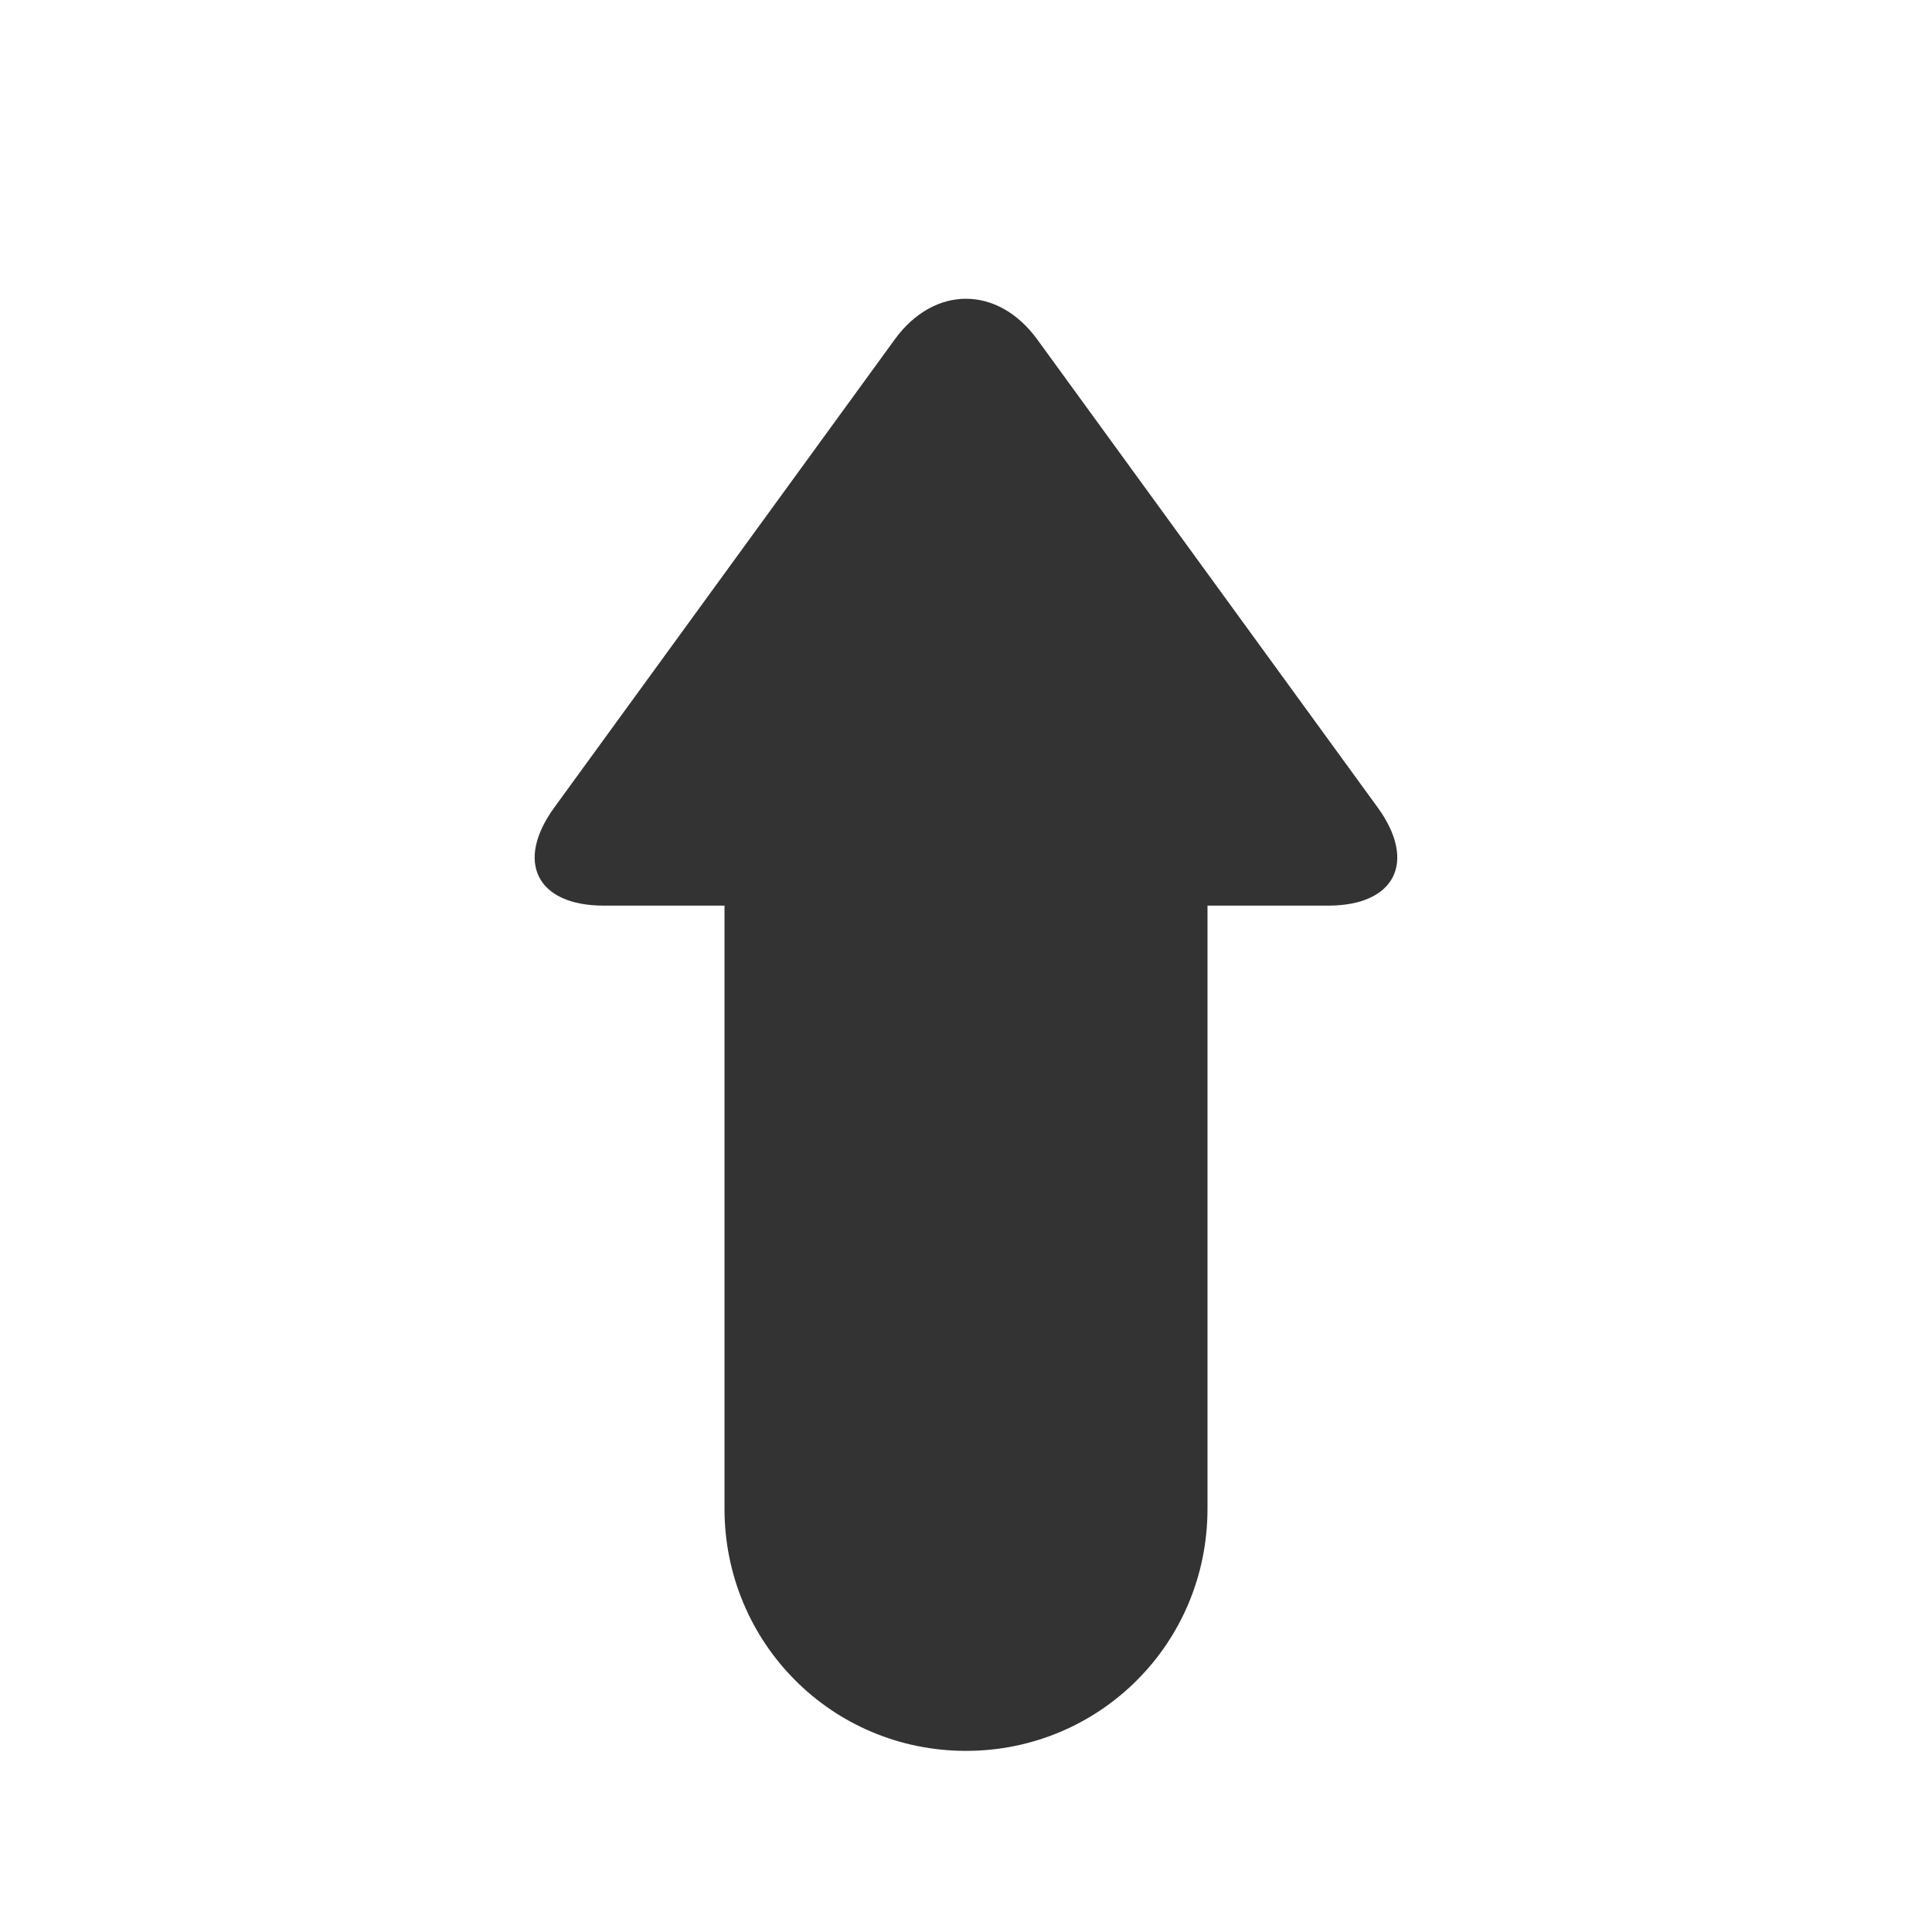
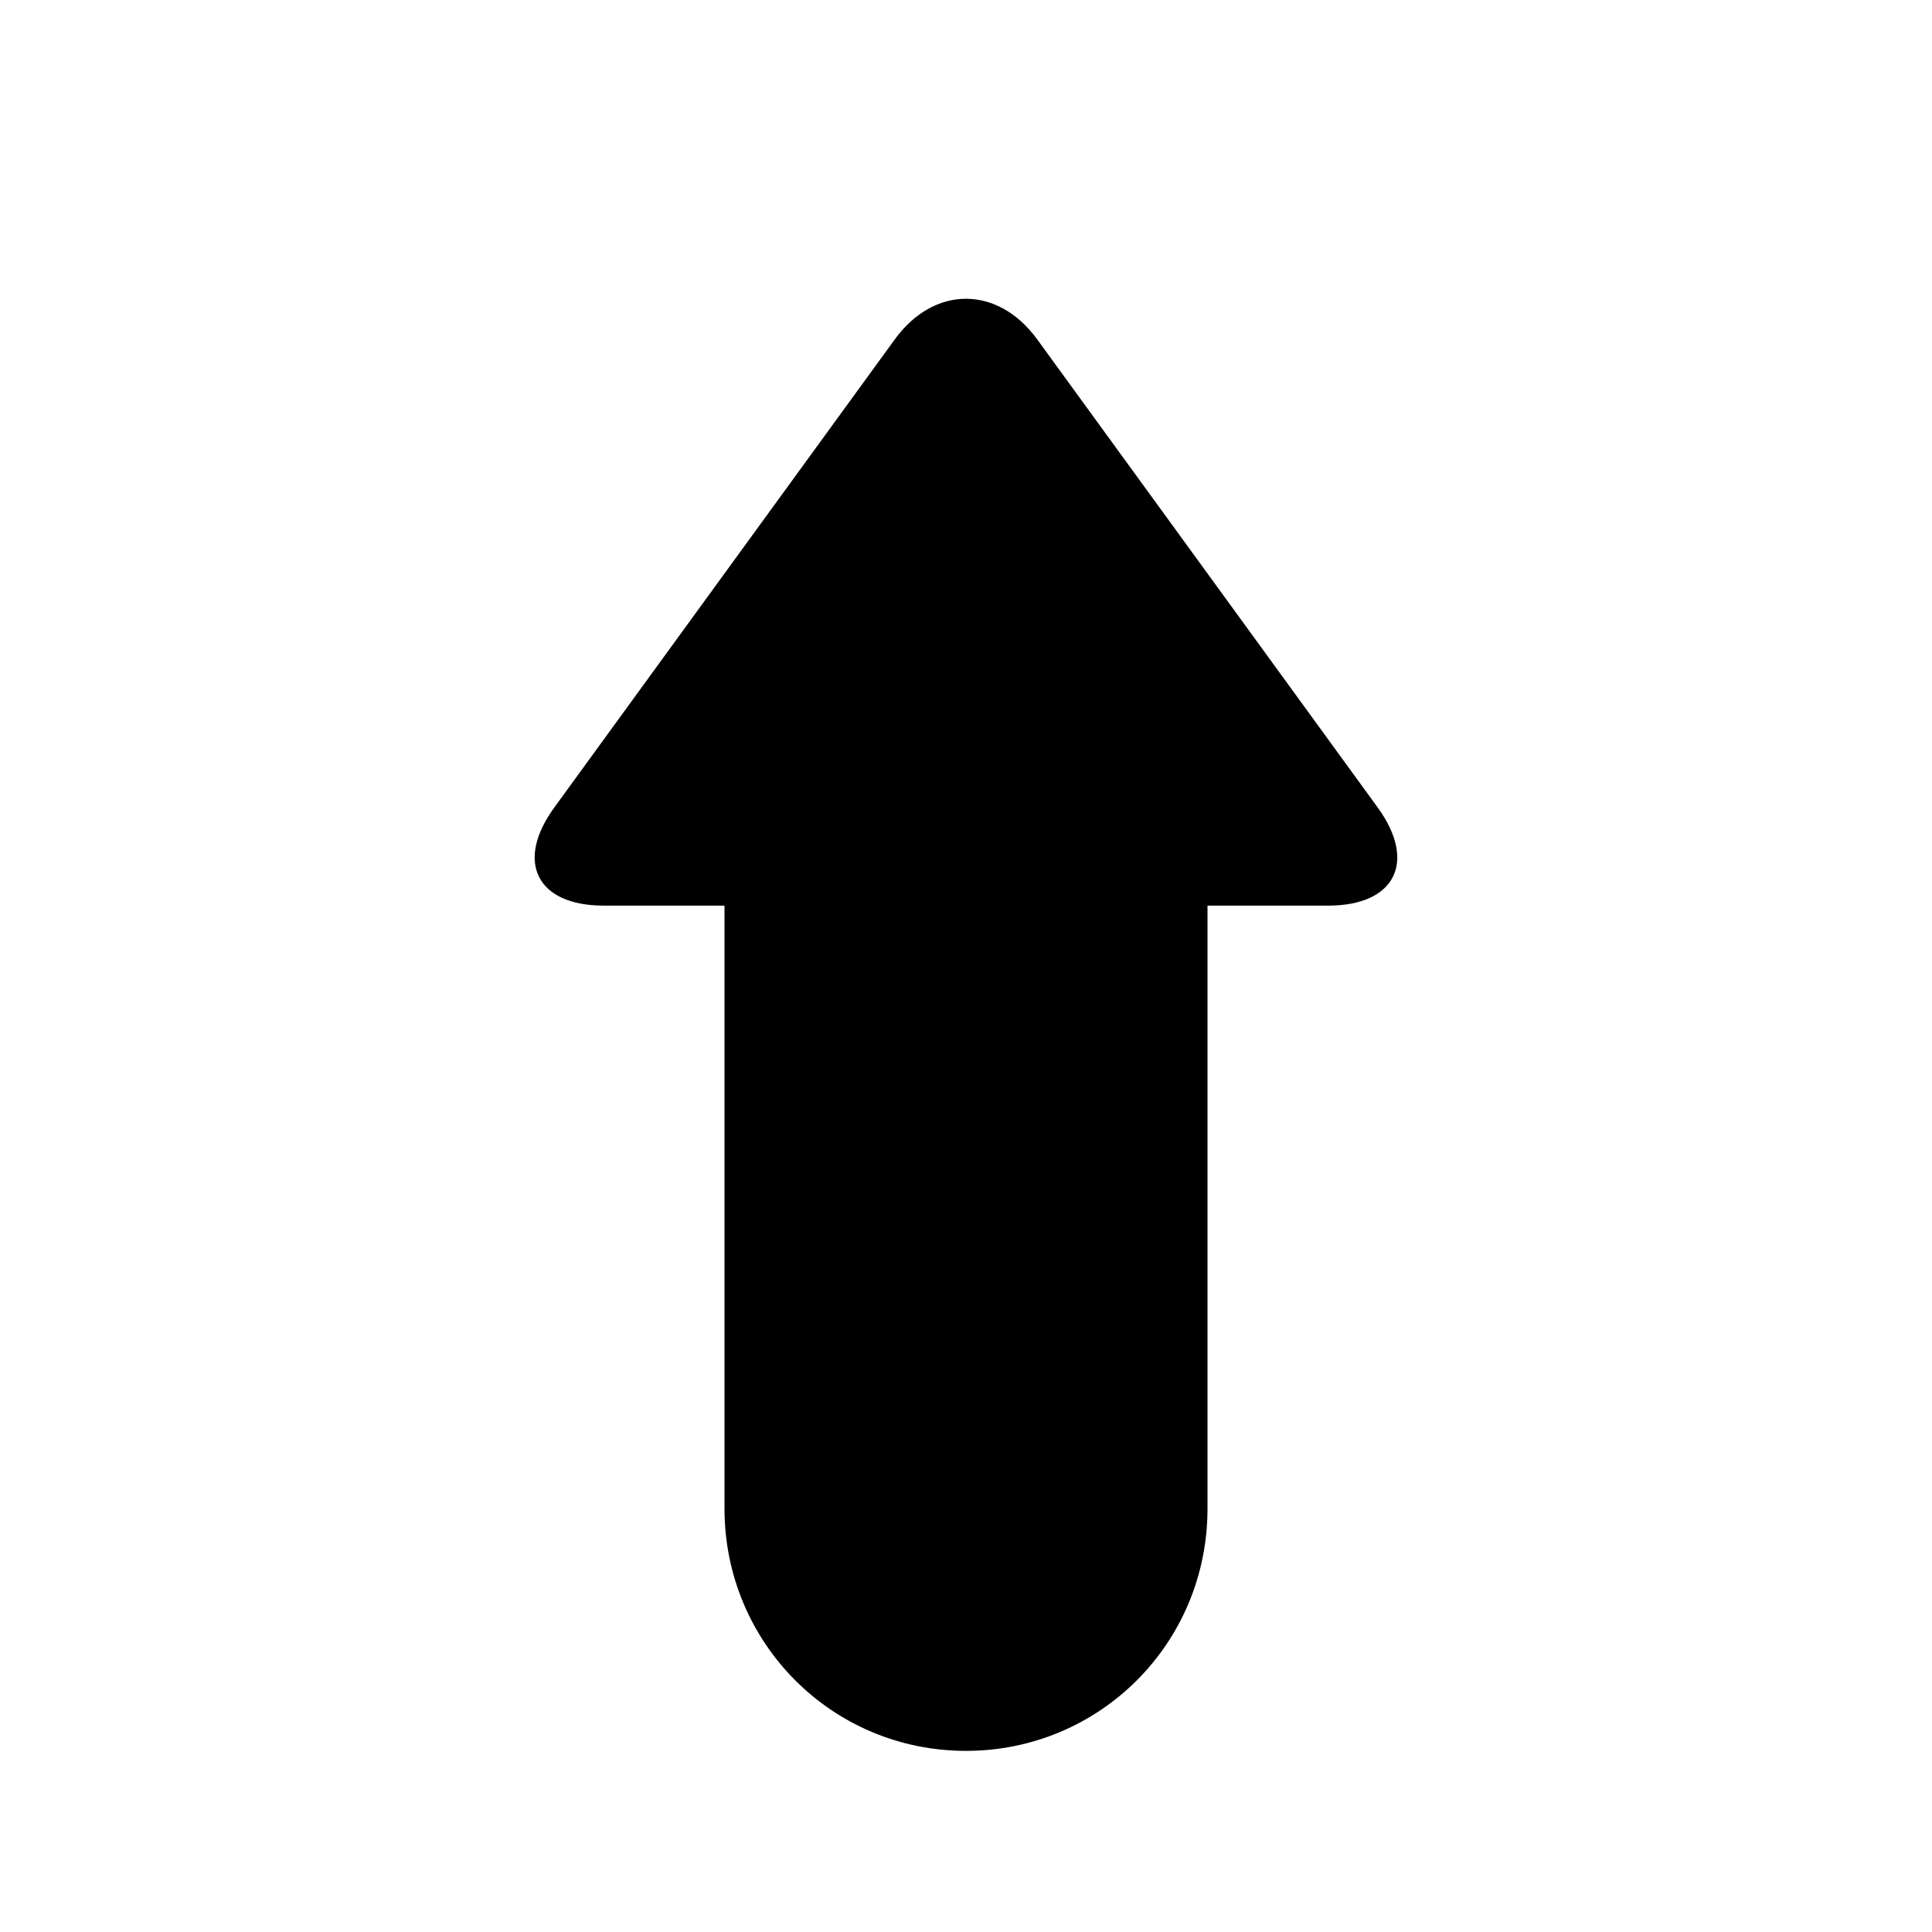
- <svg xmlns="http://www.w3.org/2000/svg" width="16" height="16" viewBox="0 0 16 16" class="up" style="height:16px;margin-right:8px;width:16px;perspective-origin:8px 8px;transform-origin:8px 8px;shape-rendering:geometricprecision;" version="1.1">
-   <path fill-rule="evenodd" class="" fill="currentColor" d="M8.59 2.811c-.326-.448-.853-.45-1.18 0L4.59 6.688c-.326.448-.146.812.41.812h1v4.994c0 1.108.887 2.006 2 2.006 1.104 0 2-.887 2-2.006V7.5h1c.552 0 .737-.361.41-.812L8.59 2.811z" style="display:inline;height:auto;min-height:0px;min-width:0px;overflow-x:visible;overflow-y:visible;width:auto;perspective-origin:0px 0px;transform-origin:0px 0px;fill:rgb(51, 51, 51);fill-rule:evenodd;shape-rendering:geometricprecision;d:path(&quot;M 8.59 2.811 C 8.264 2.363 7.737 2.361 7.41 2.811 L 4.59 6.688 C 4.264 7.136 4.444 7.5 5 7.5 H 6 V 12.494 C 6 13.602 6.887 14.5 8 14.5 C 9.104 14.5 10 13.613 10 12.494 V 7.5 H 11 C 11.552 7.5 11.737 7.139 11.41 6.688 L 8.59 2.811 Z&quot;);" />
+ <svg xmlns="http://www.w3.org/2000/svg" width="16" height="16" viewBox="0 0 16 16" version="1.1">
+   <path fill-rule="evenodd" fill="currentColor" d="M8.59 2.811c-.326-.448-.853-.45-1.18 0L4.59 6.688c-.326.448-.146.812.41.812h1v4.994c0 1.108.887 2.006 2 2.006 1.104 0 2-.887 2-2.006V7.5h1c.552 0 .737-.361.41-.812L8.59 2.811z" />
</svg>
